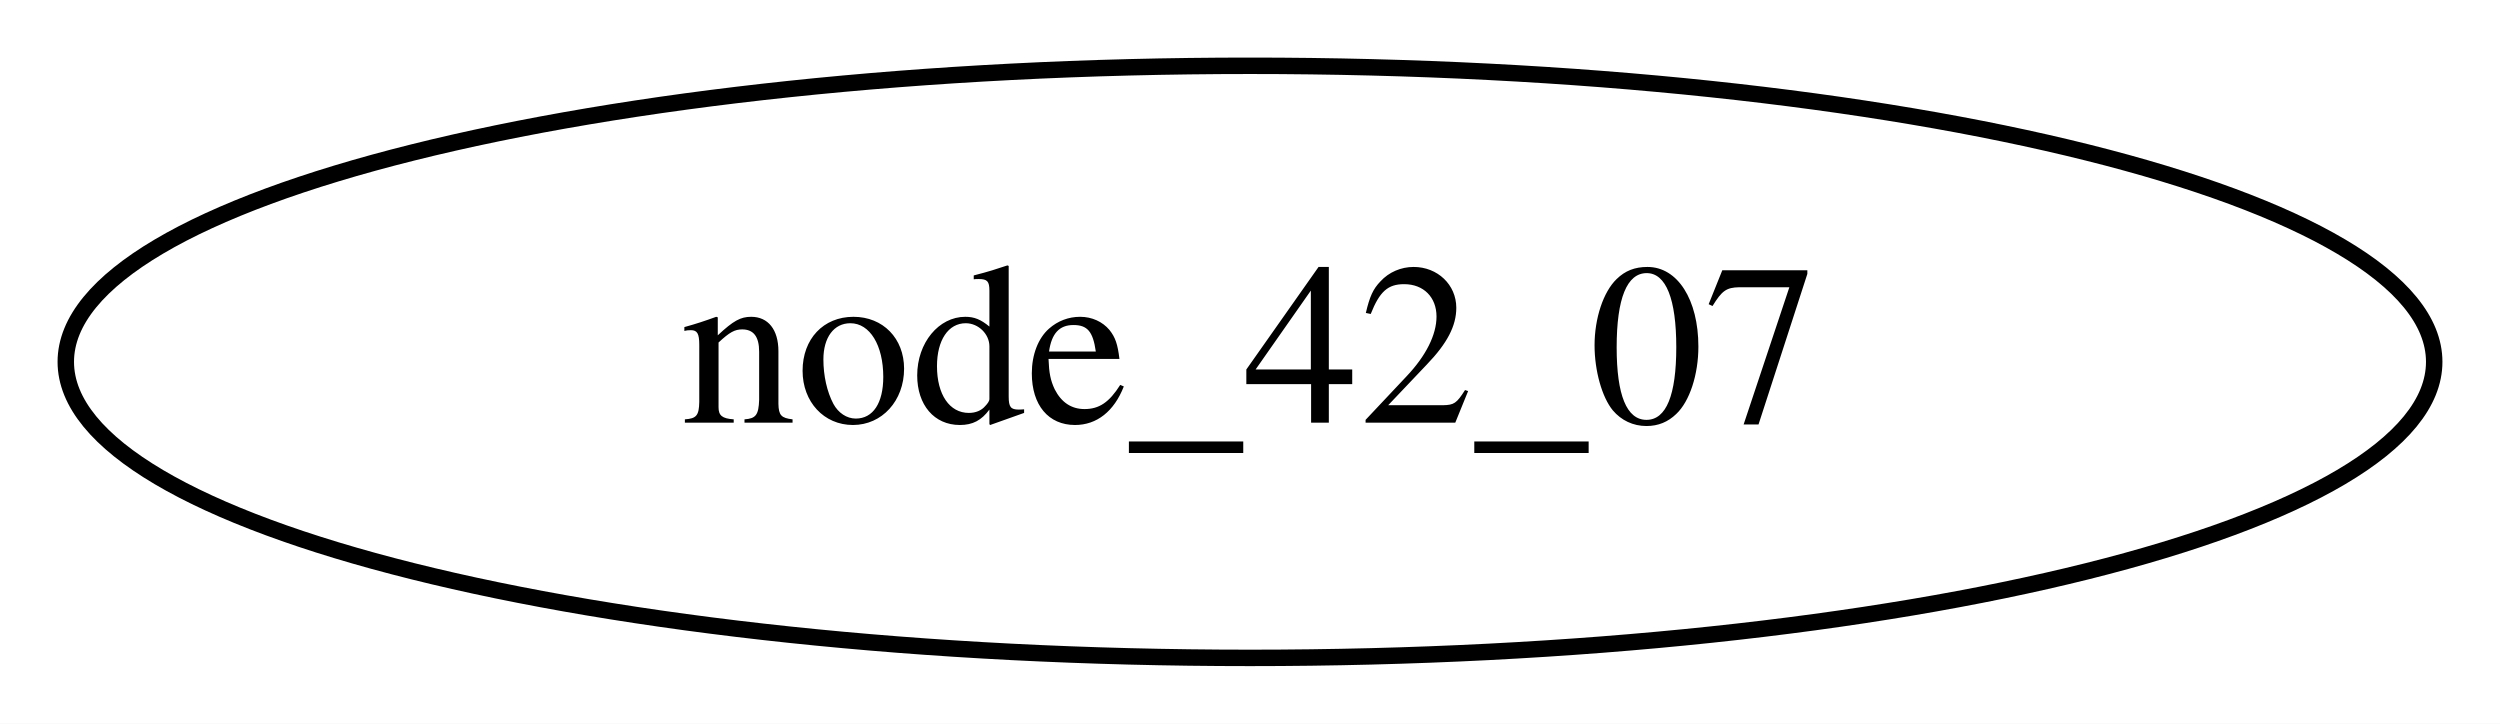
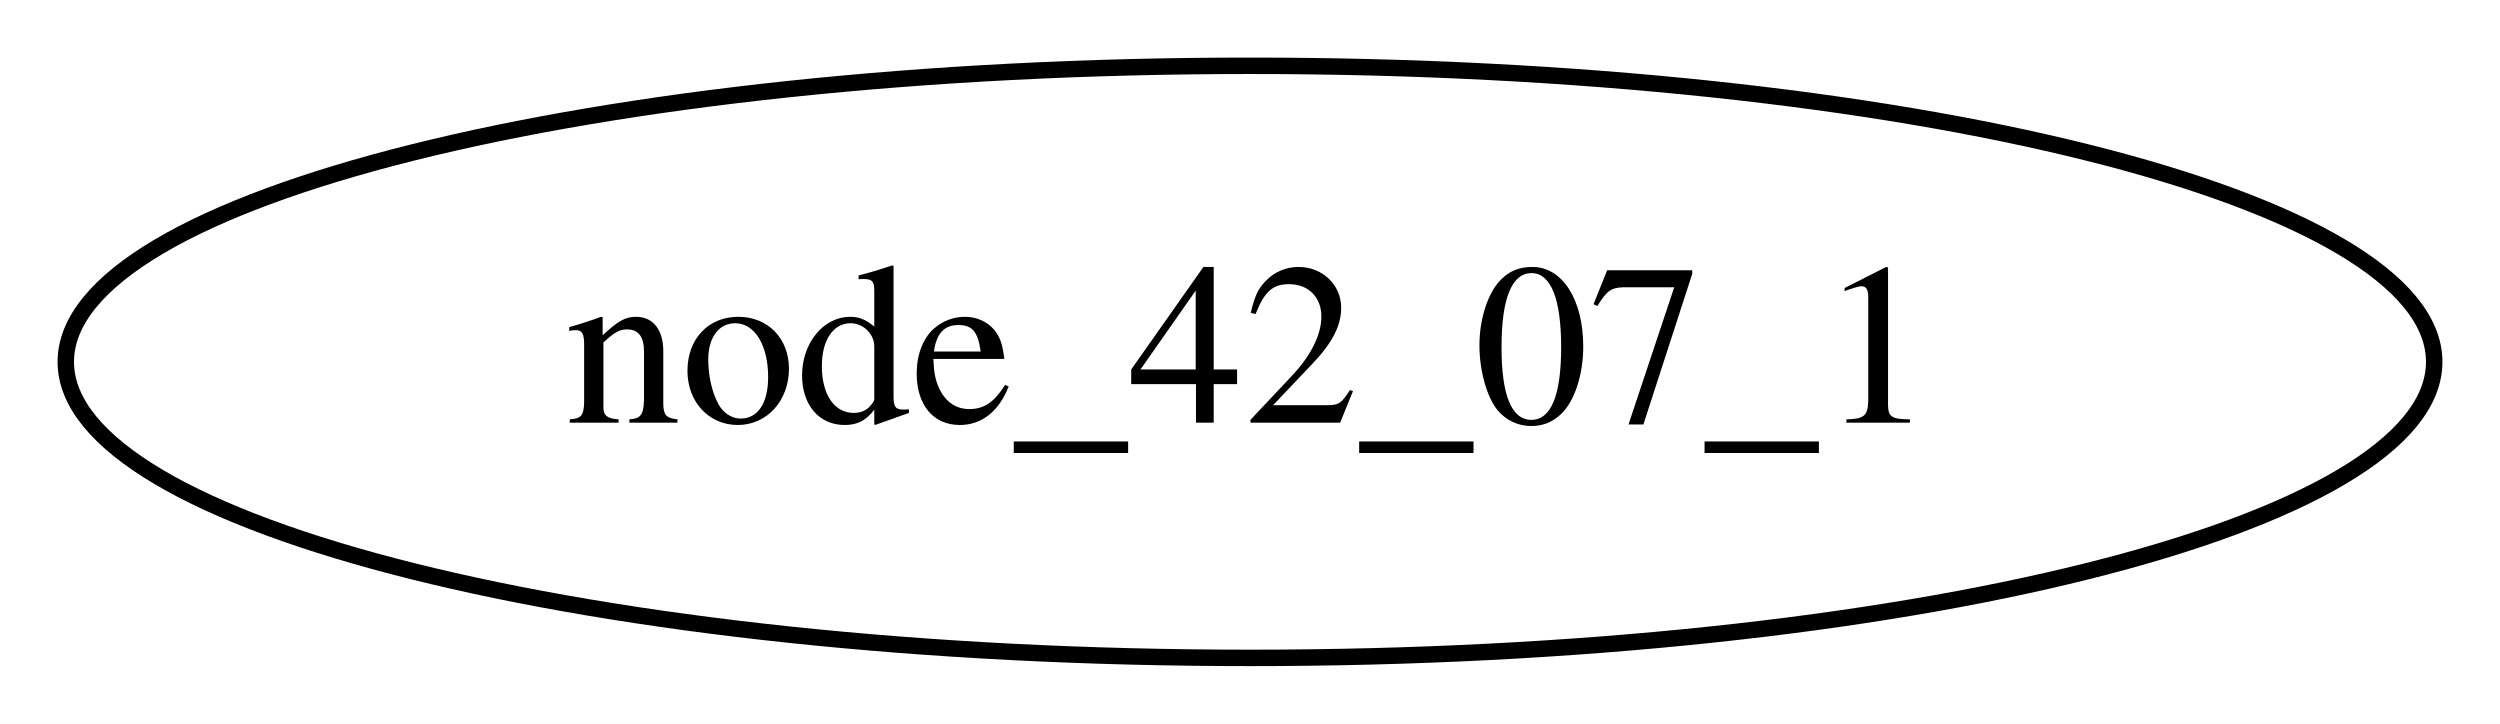
<svg xmlns="http://www.w3.org/2000/svg" width="152pt" height="44pt" viewBox="0.00 0.00 152.00 44.00">
  <g id="graph0" class="graph" transform="scale(1 1) rotate(0) translate(4 40)">
    <polygon fill="white" stroke="none" points="-4,4 -4,-40 148,-40 148,4 -4,4" />
    <g id="node1" class="node">
      <ellipse fill="none" stroke="black" cx="72" cy="-18" rx="72" ry="18" />
-       <text text-anchor="middle" x="72" y="-14.3" font-family="Times,serif" font-size="14.00">node_42_07</text>
+       <text text-anchor="middle" x="72" y="-14.3" font-family="Times,serif" font-size="14.00">node_42_07_1</text>
    </g>
  </g>
</svg>
